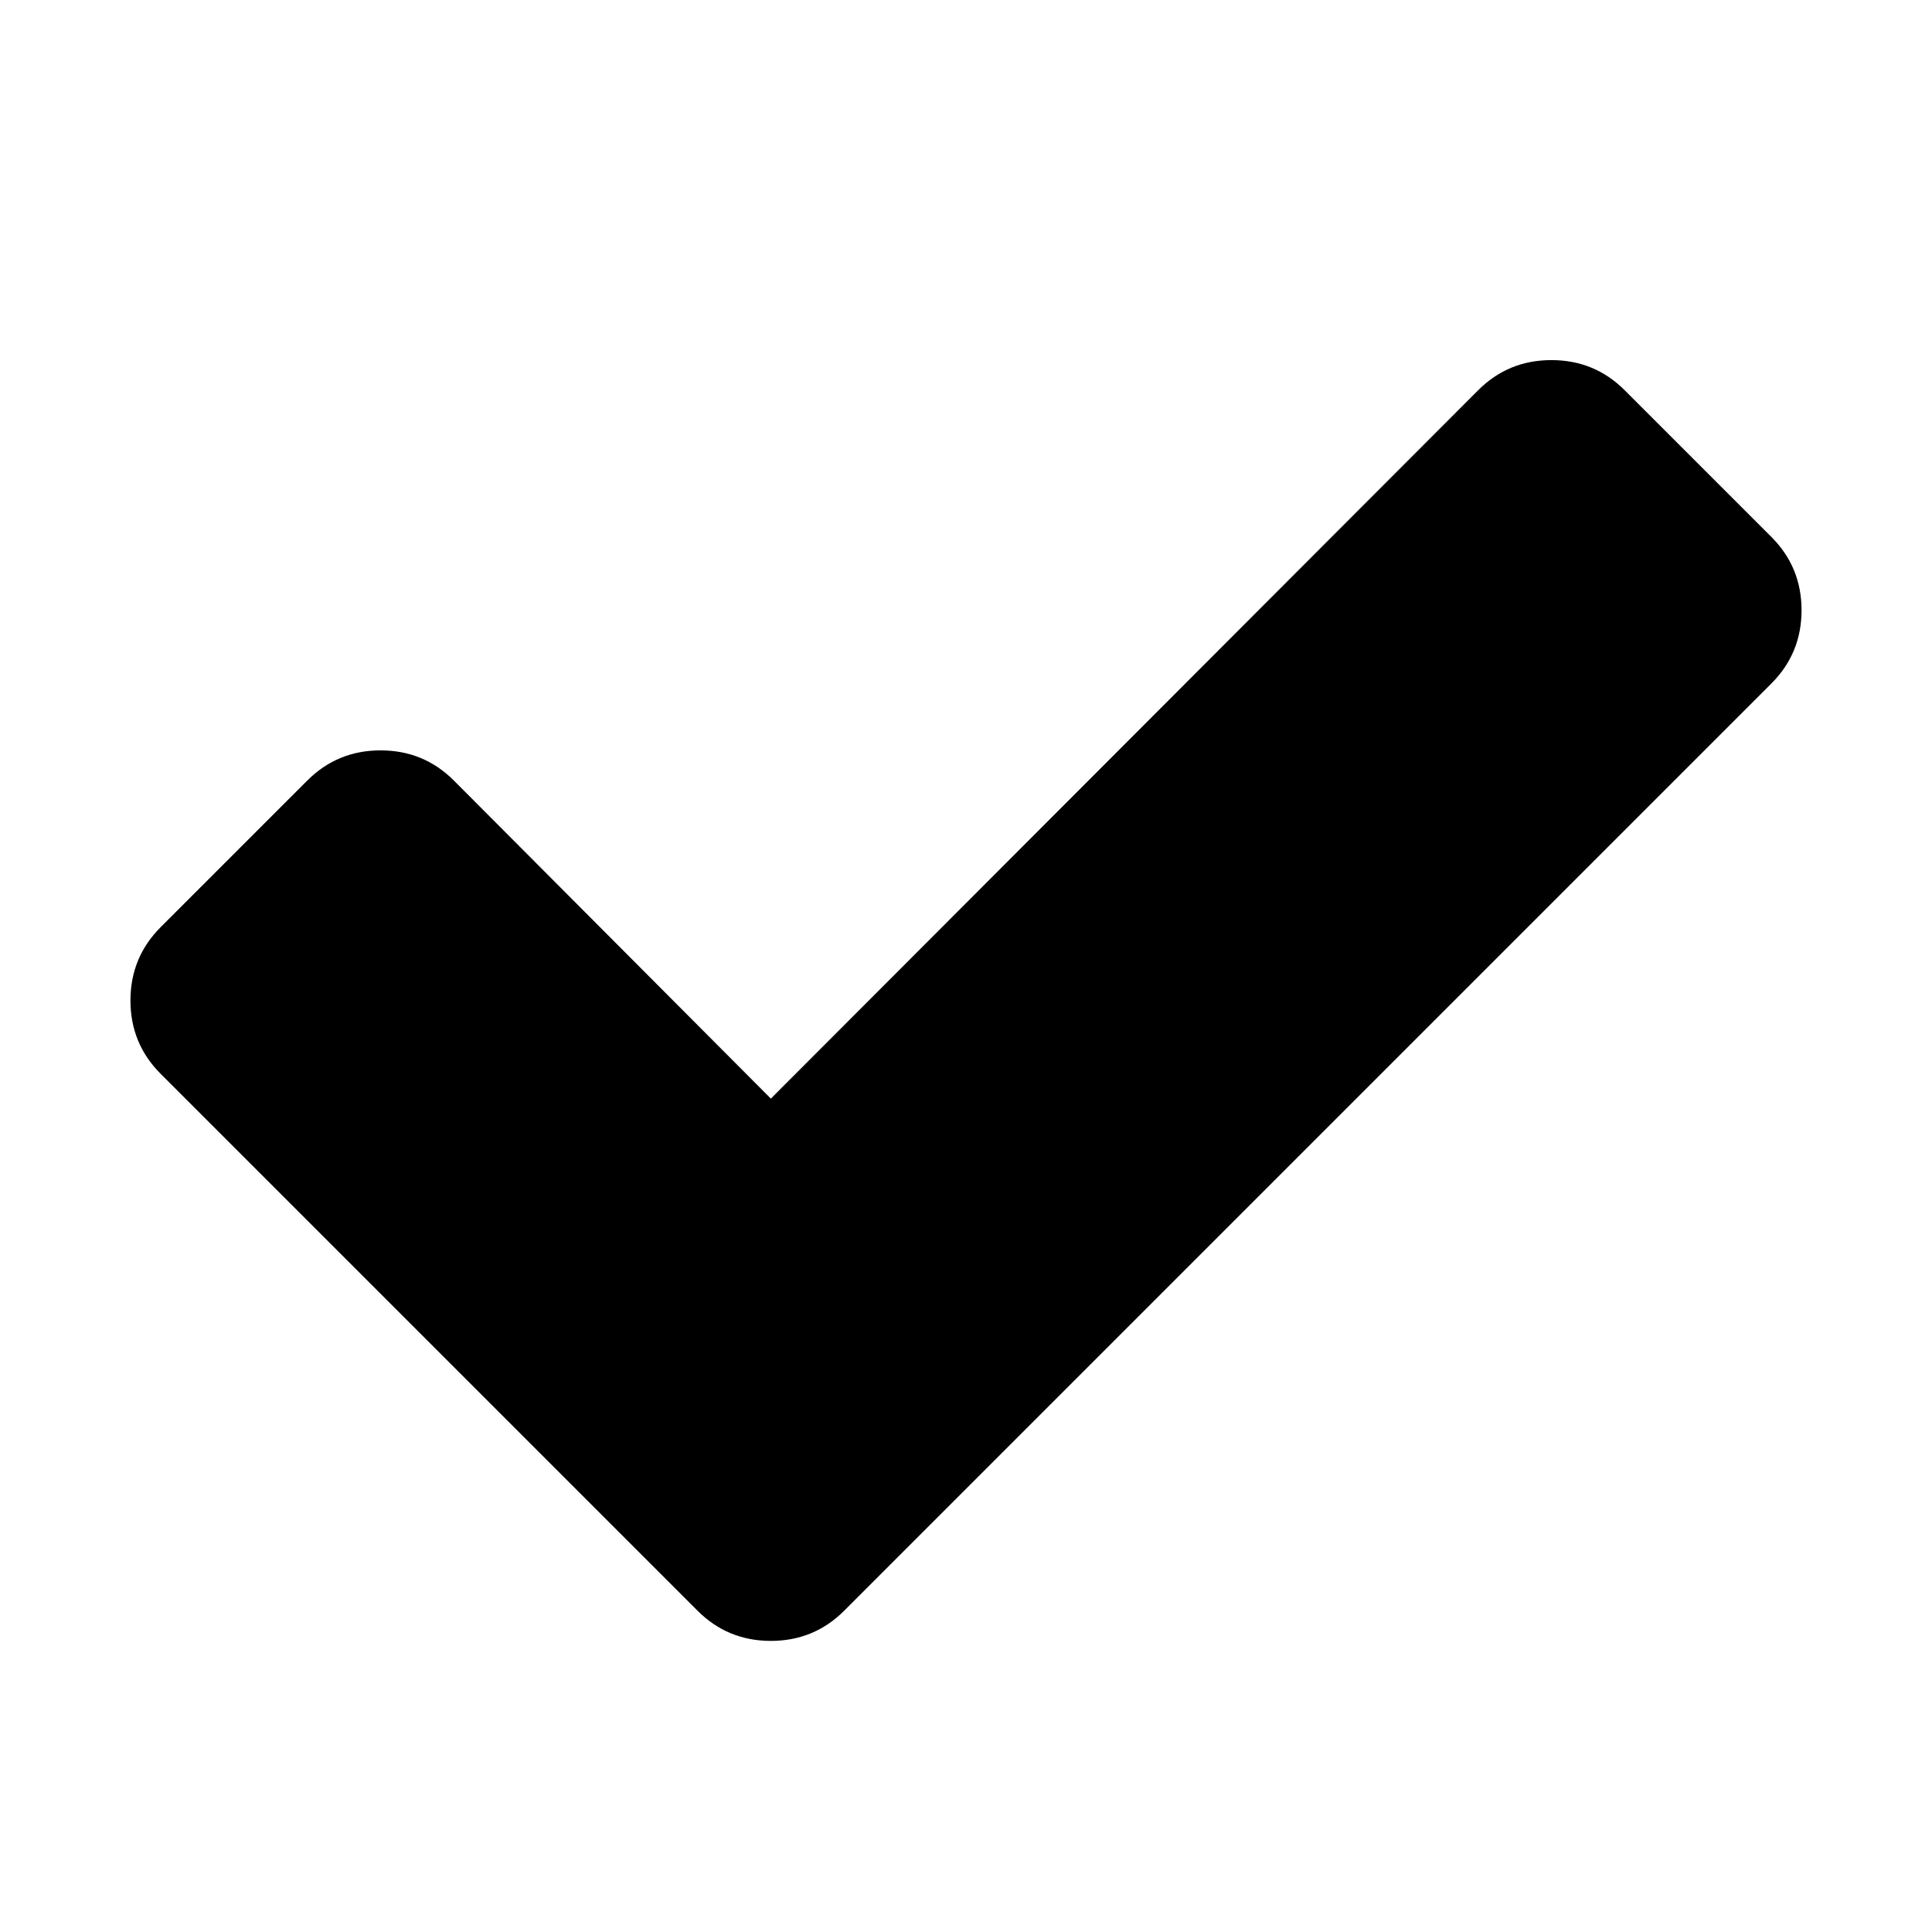
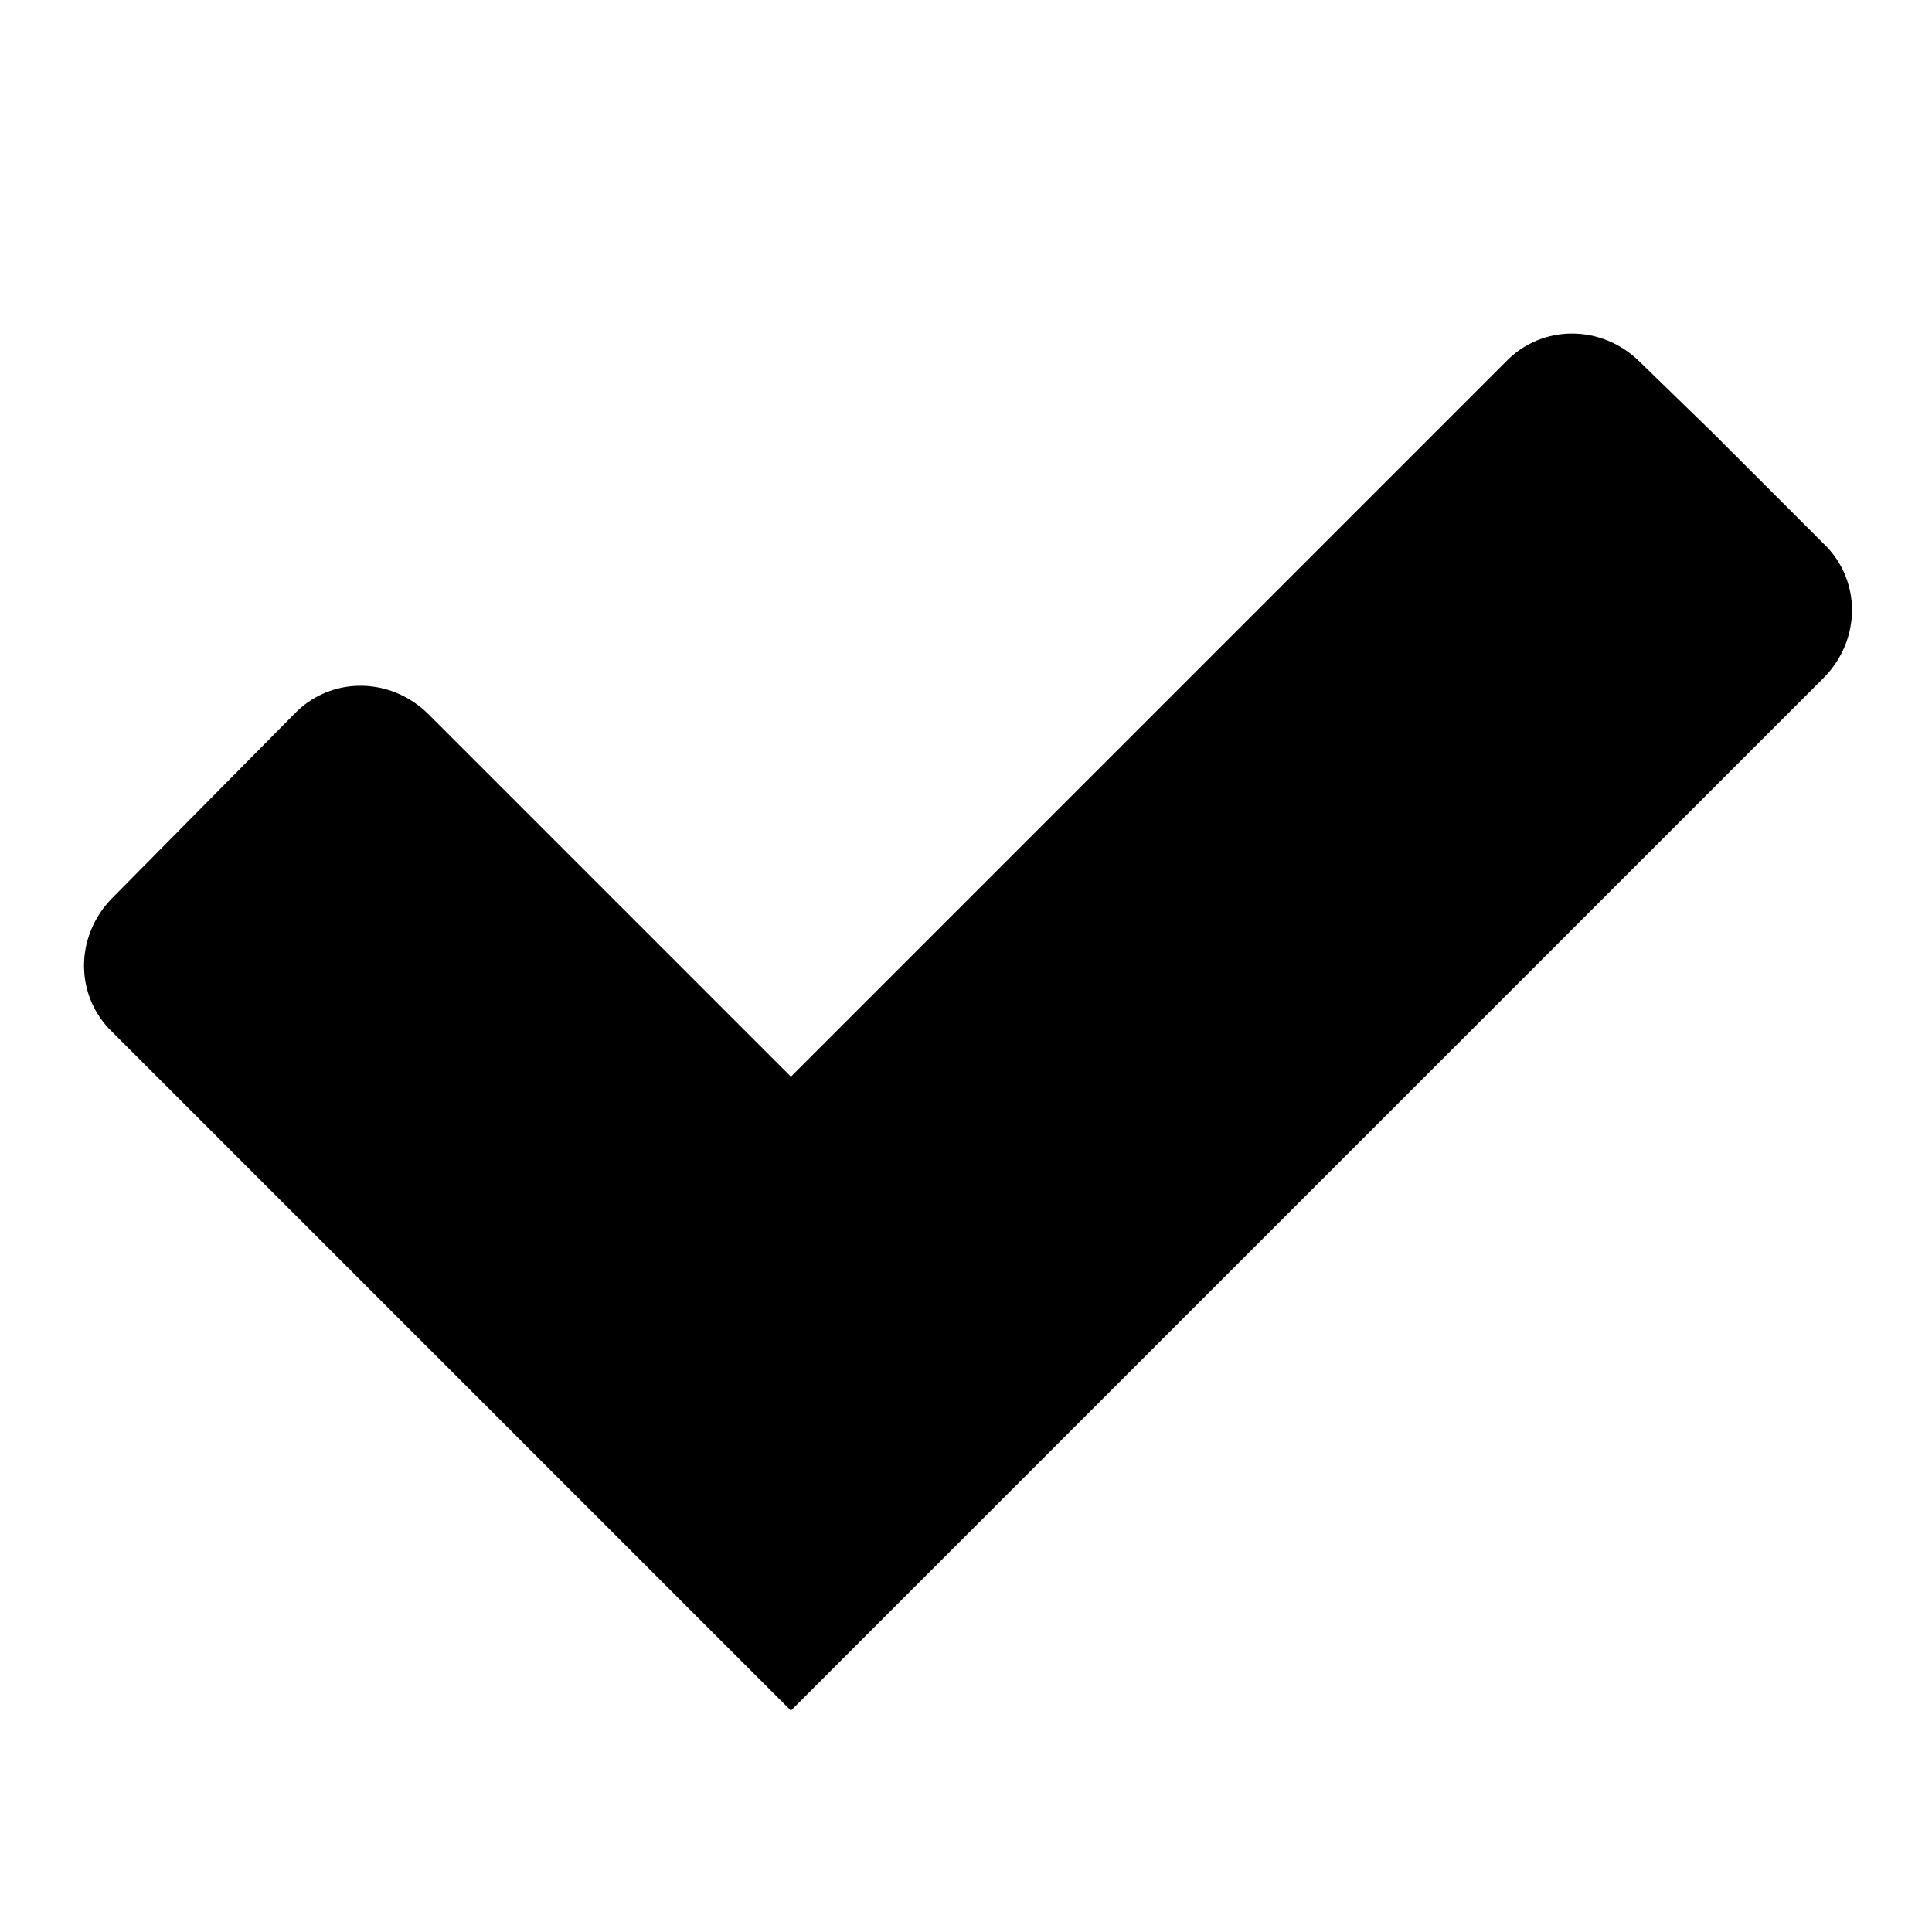
- <svg xmlns="http://www.w3.org/2000/svg" viewBox="0 0 1792 1792">
-   <path d="M1671 566q0 40-28 68l-724 724-136 136q-28 28-68 28t-68-28l-136-136-362-362q-28-28-28-68t28-68l136-136q28-28 68-28t68 28l294 295 656-657q28-28 68-28t68 28l136 136q28 28 28 68z" />
+ <svg xmlns="http://www.w3.org/2000/svg" viewBox="0 0 96 96">
+   <path d="M5.6 44.6c-1.9 1.9-1.9 4.9 0 6.7L39.3 85l51.3-51.3c1.9-1.9 1.9-4.9 0-6.7l-5.1-5.1-.4-.4-3.6-3.5c-1.9-1.9-4.9-1.9-6.7 0L39.3 53.5l-18-18c-1.9-1.9-4.9-1.9-6.7 0l-9 9.1z" />
</svg>
